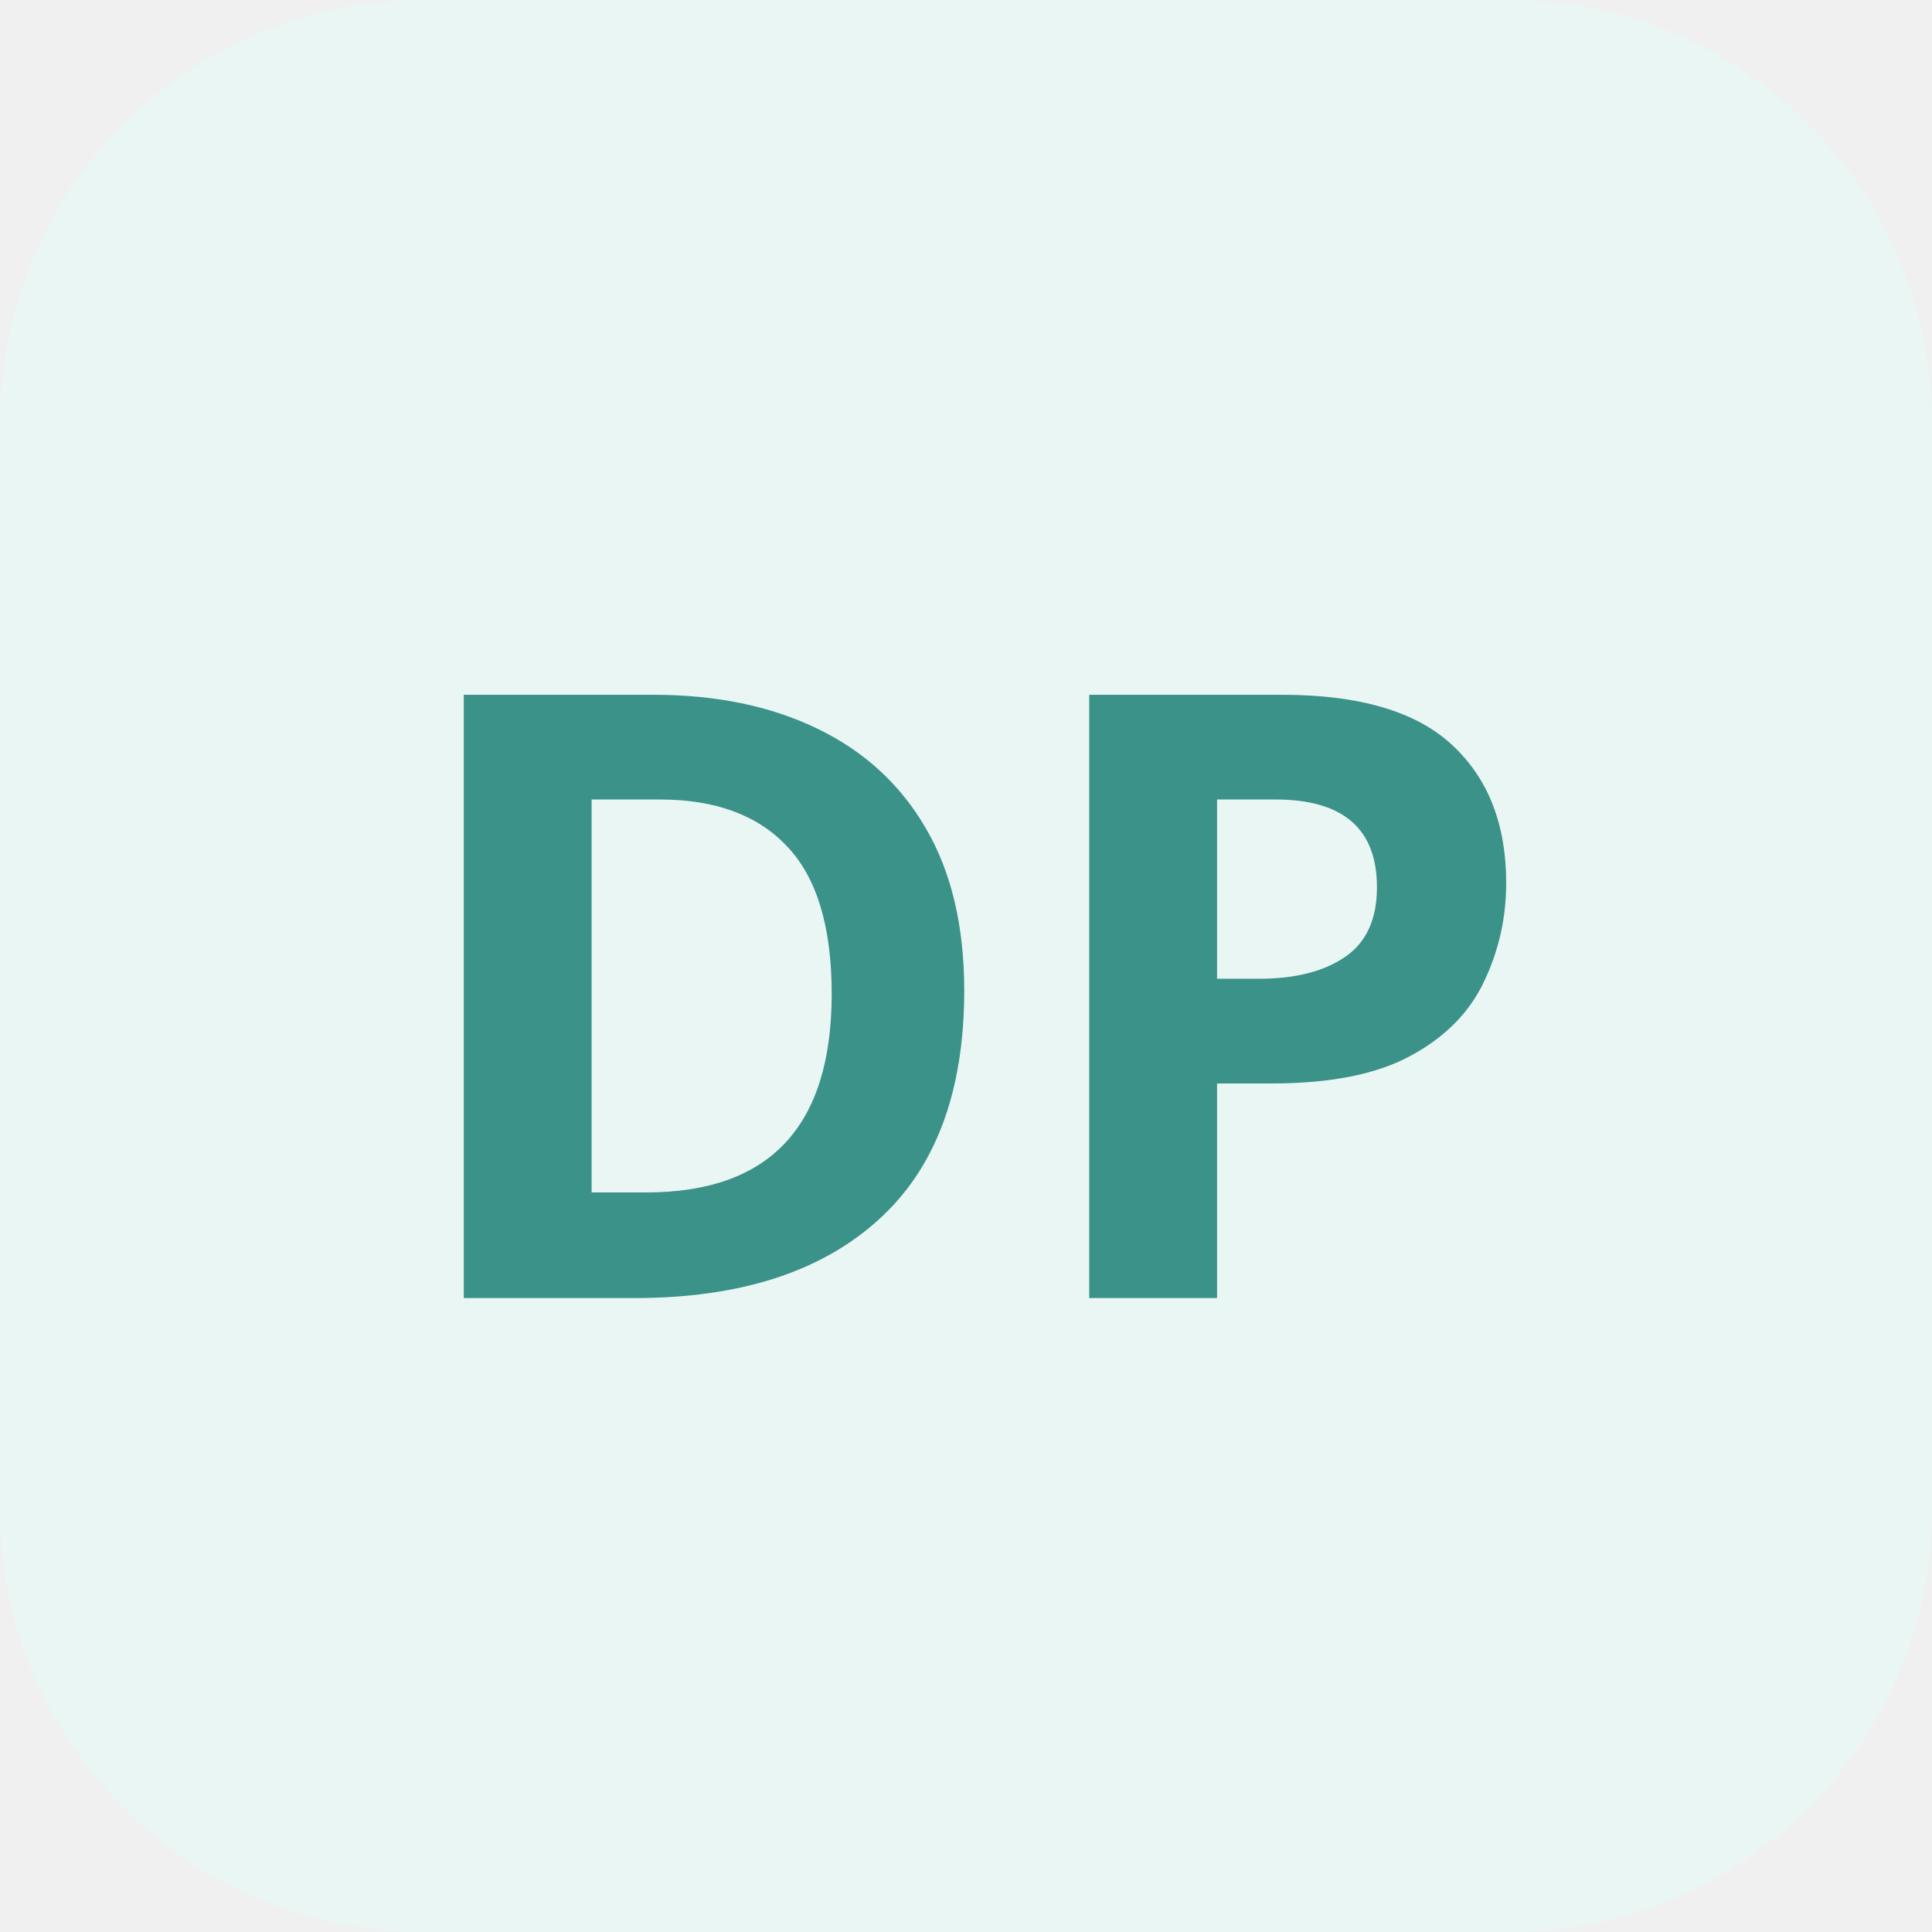
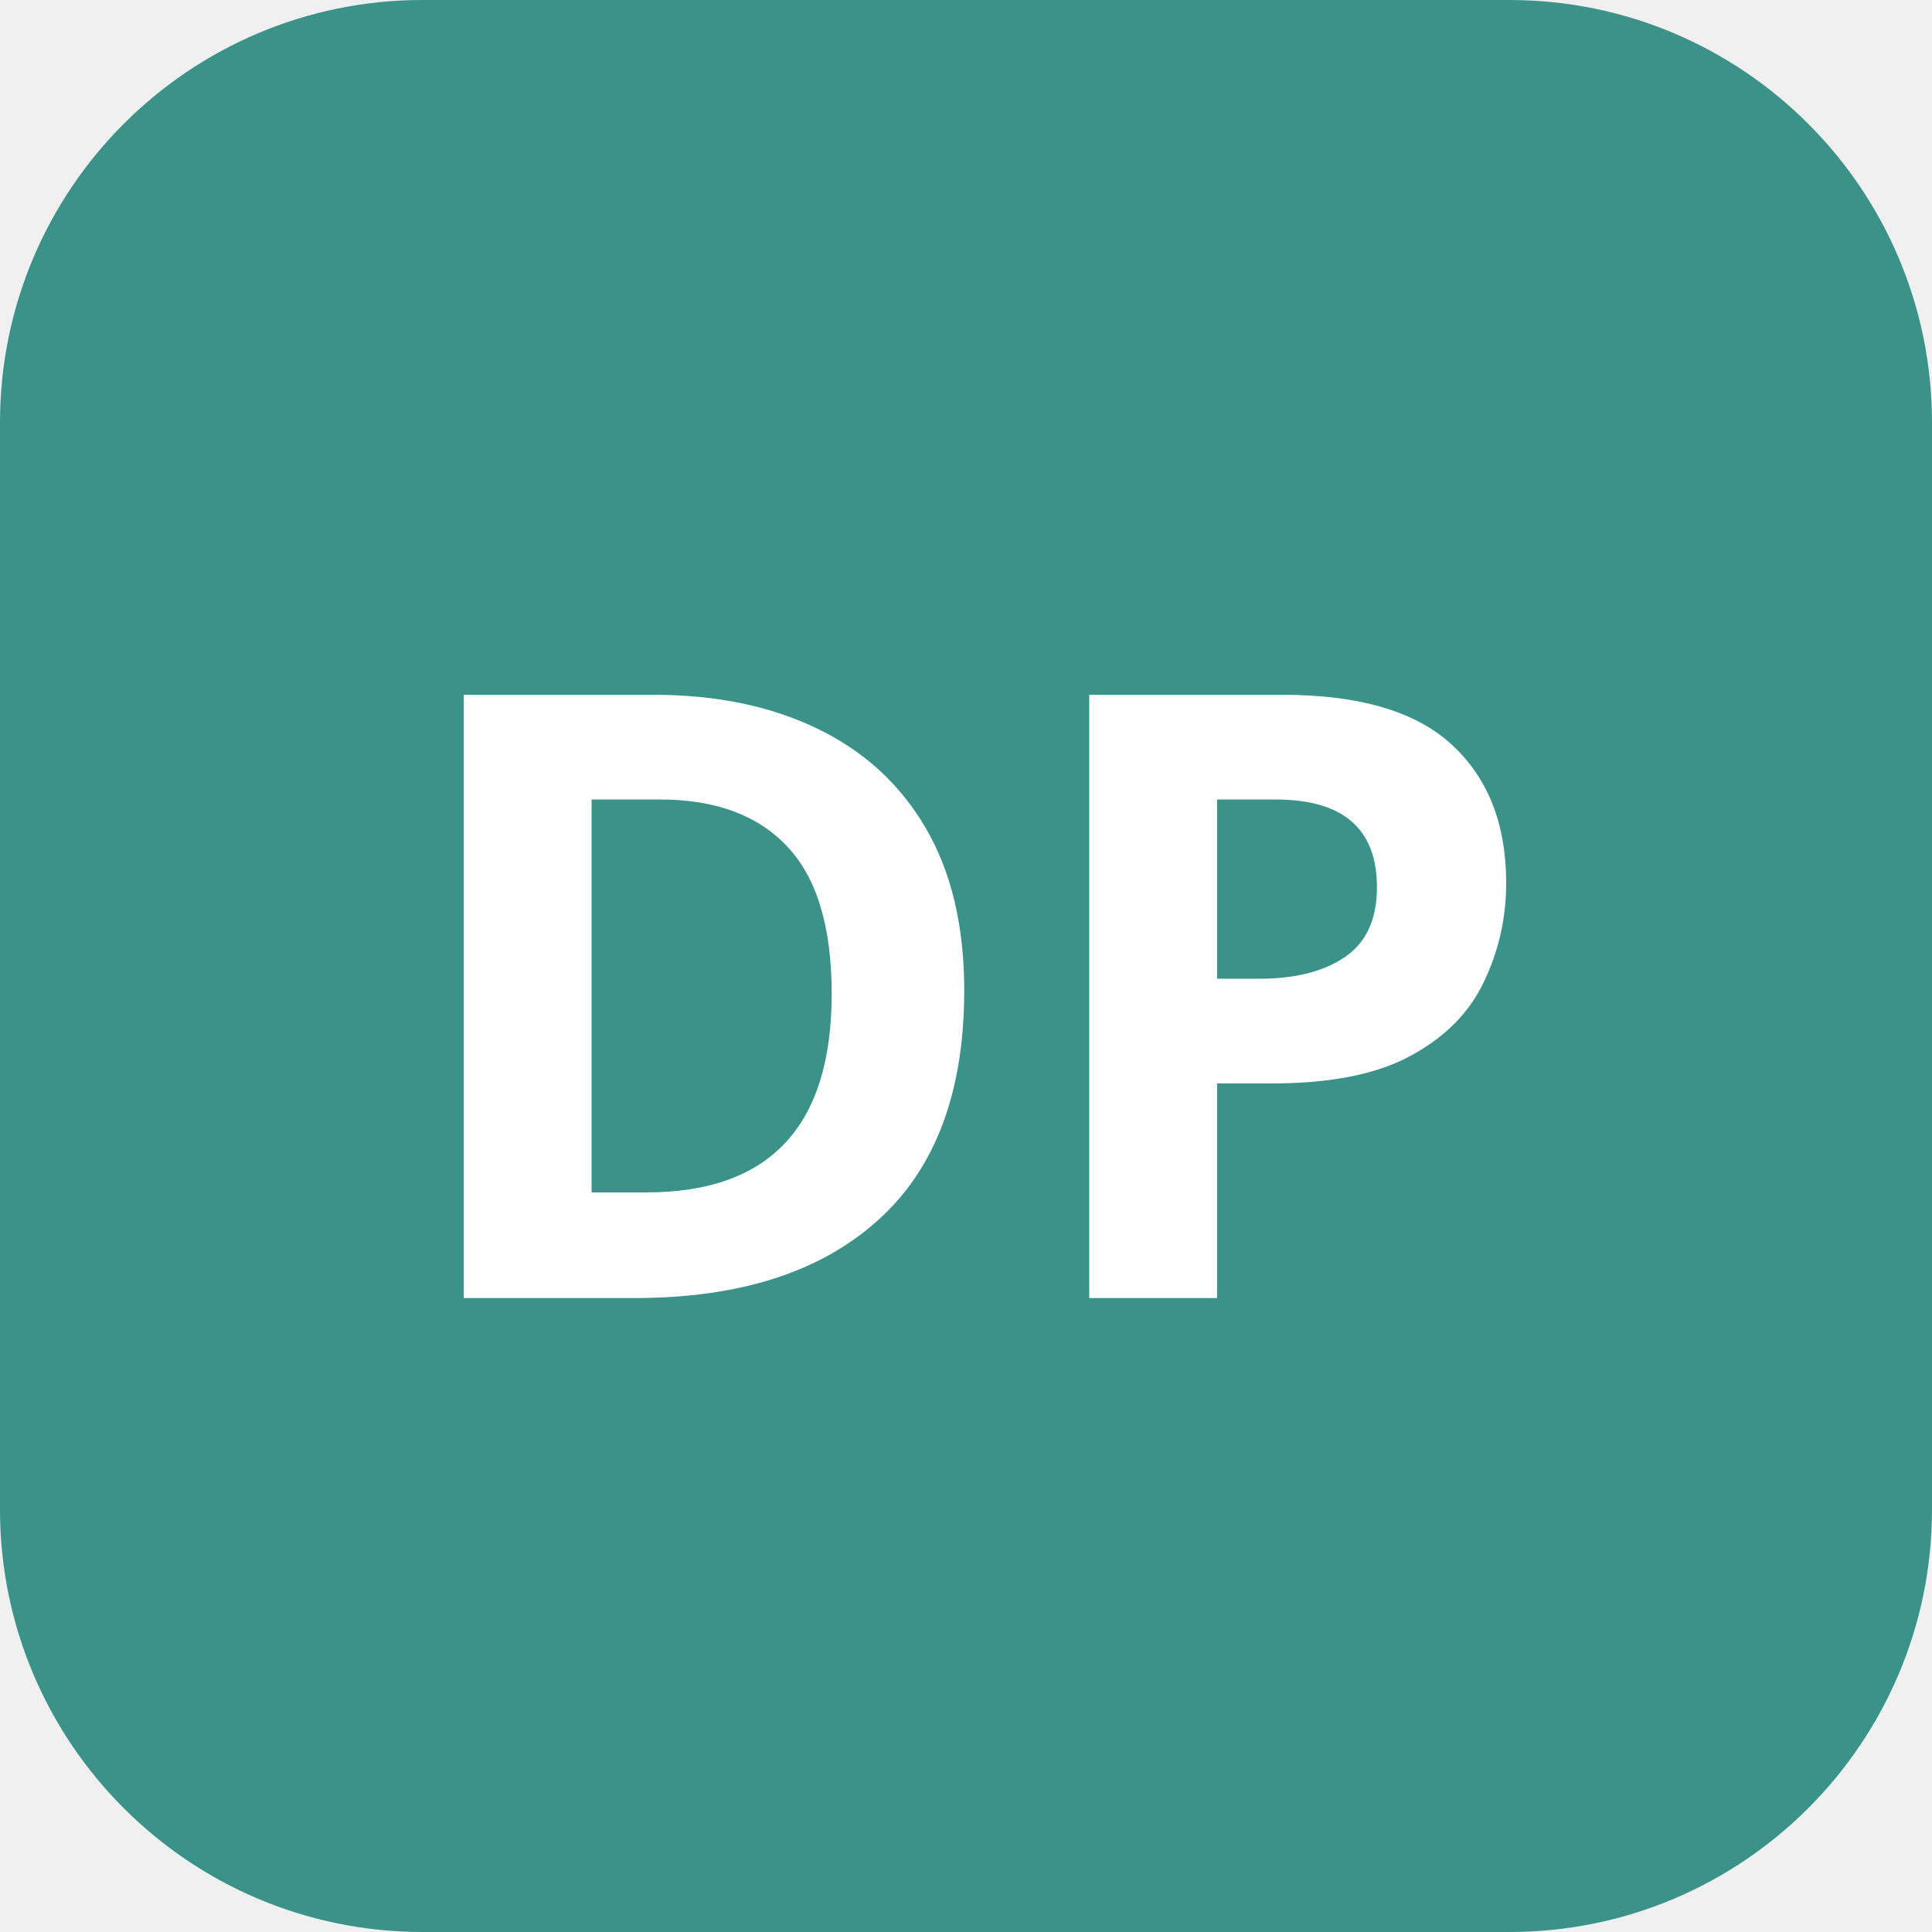
<svg xmlns="http://www.w3.org/2000/svg" viewBox="0 0 64 64">
-   <rect width="64" height="64" rx="14" fill="#EAF6F4" />
-   <text x="32" y="43" text-anchor="middle" font-family="Montserrat, sans-serif" font-size="28" font-weight="800" fill="#3A9289">DP</text>
+   <rect width="64" height="64" rx="14" fill="#3A9289" />
+   <text x="32" y="43" text-anchor="middle" font-family="Montserrat, sans-serif" font-size="28" font-weight="800" fill="#FFFFFF">DP</text>
</svg>
